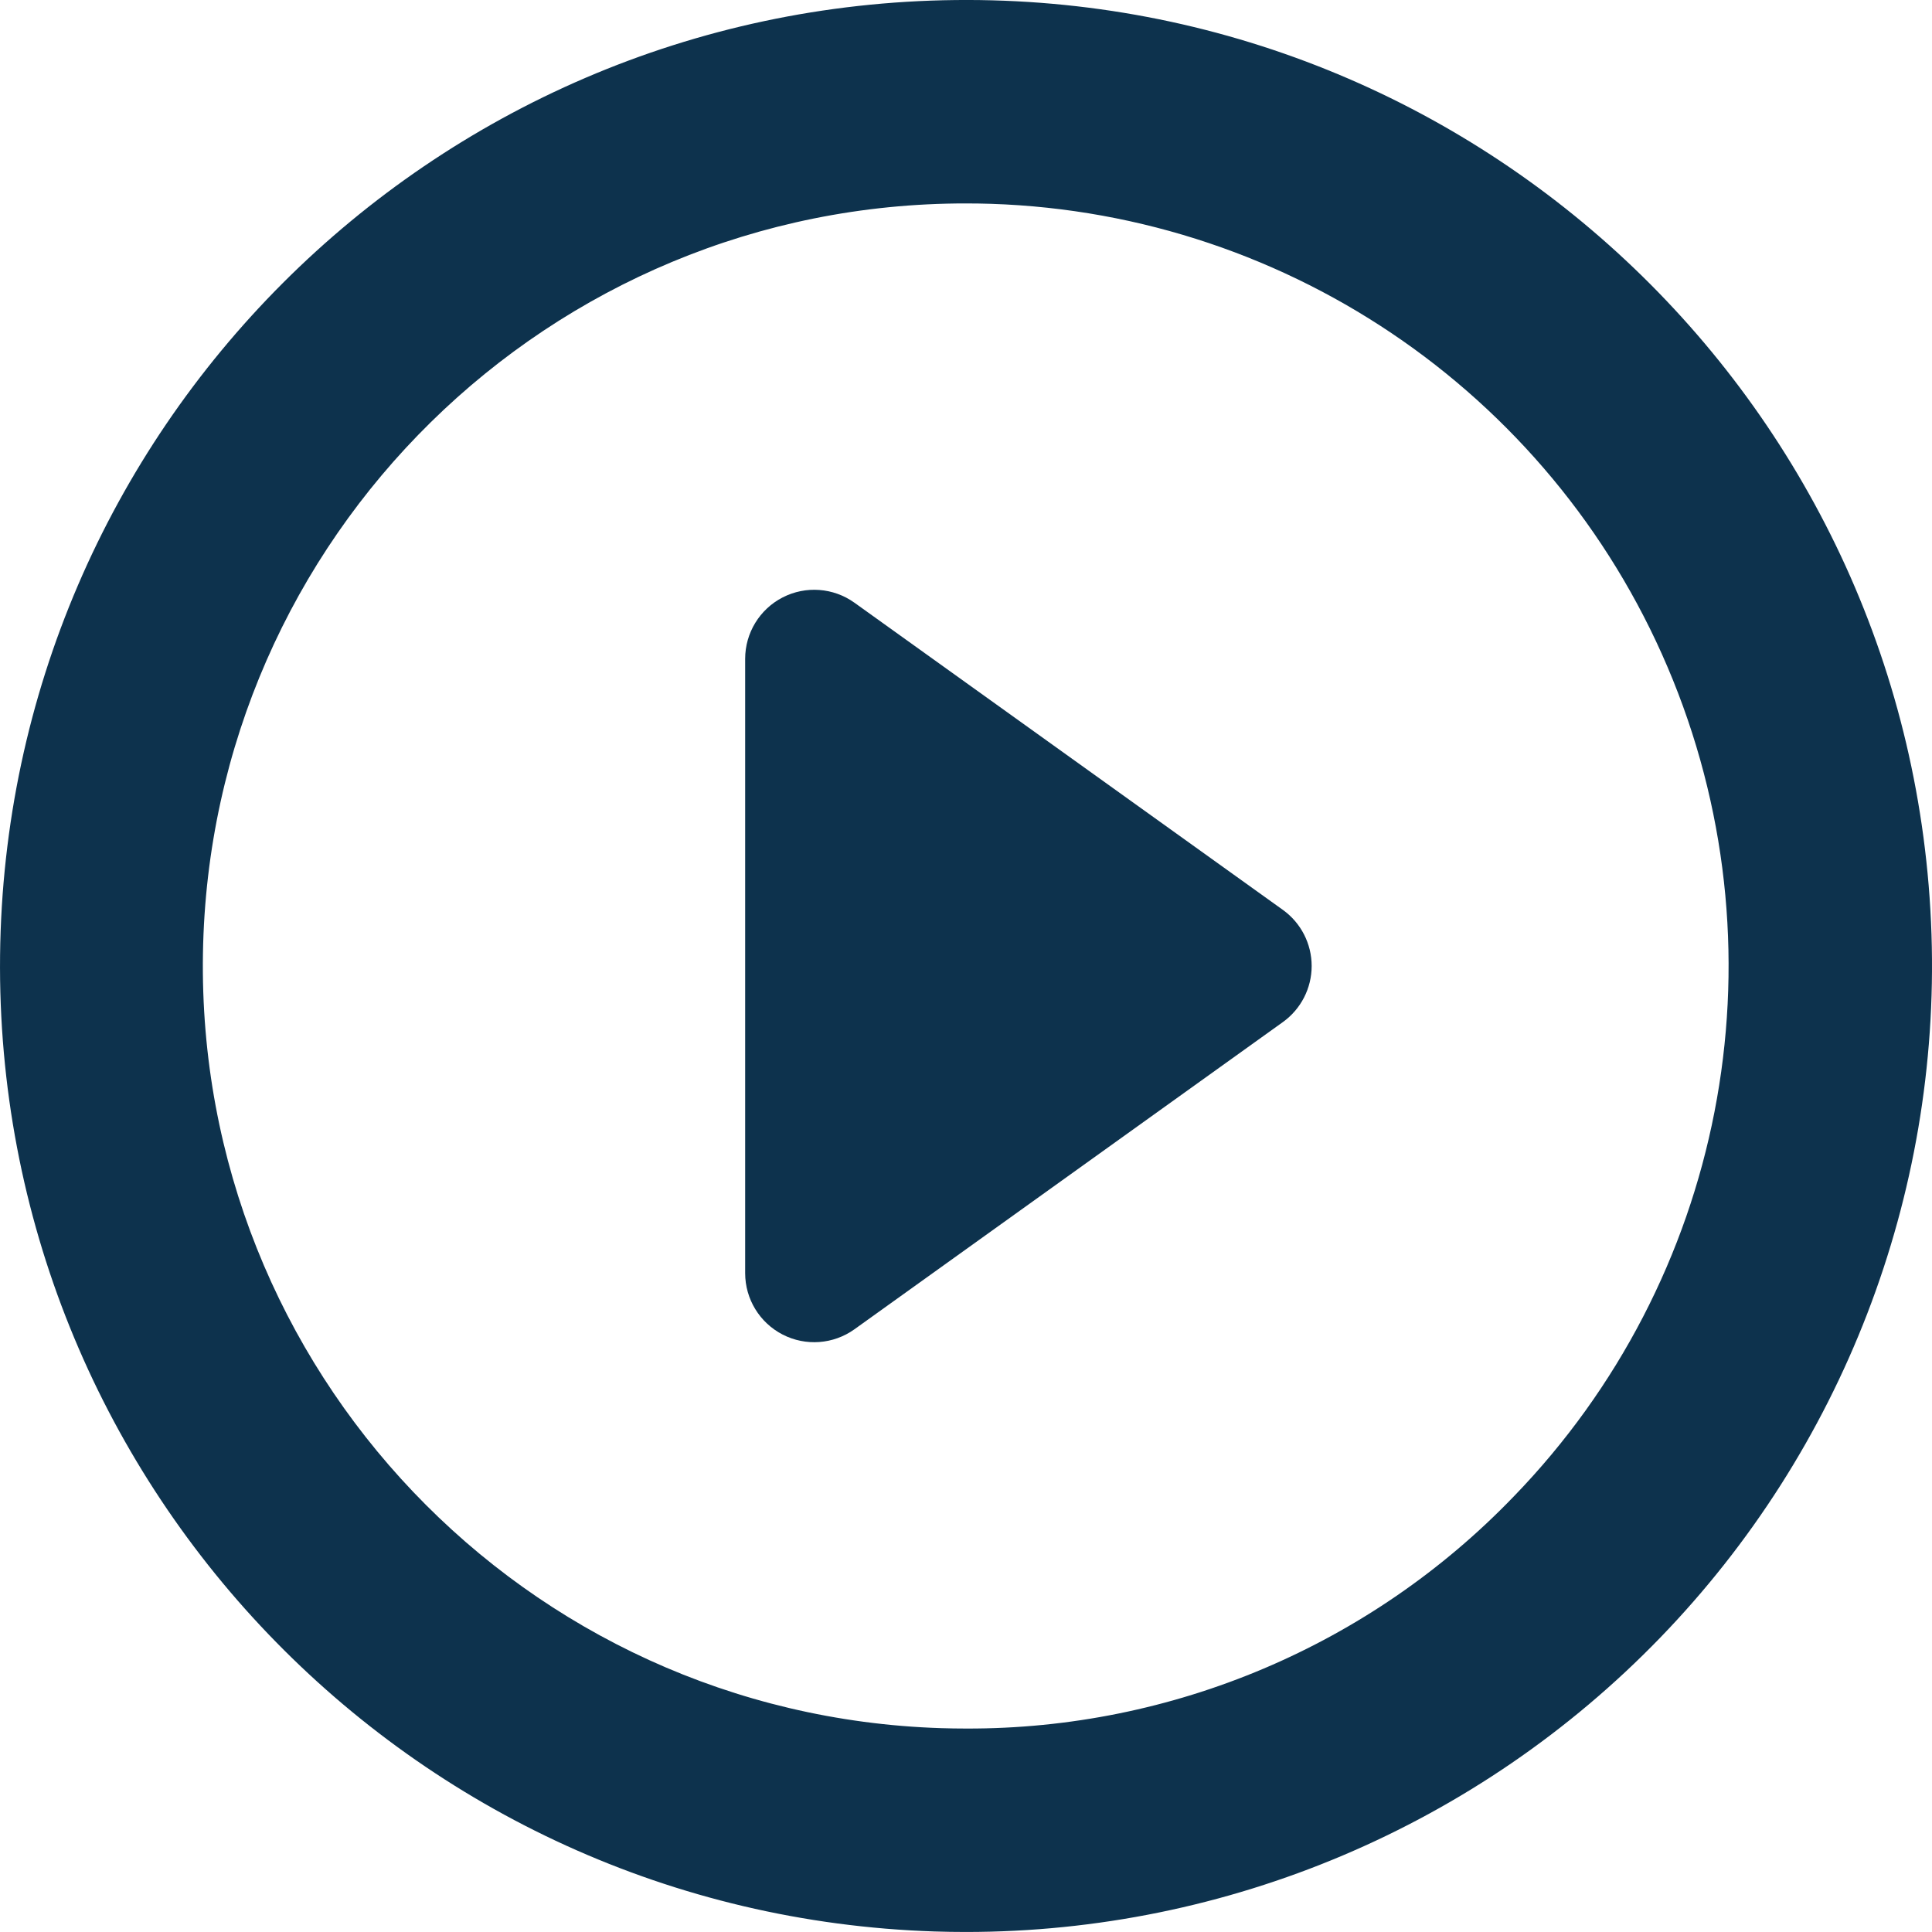
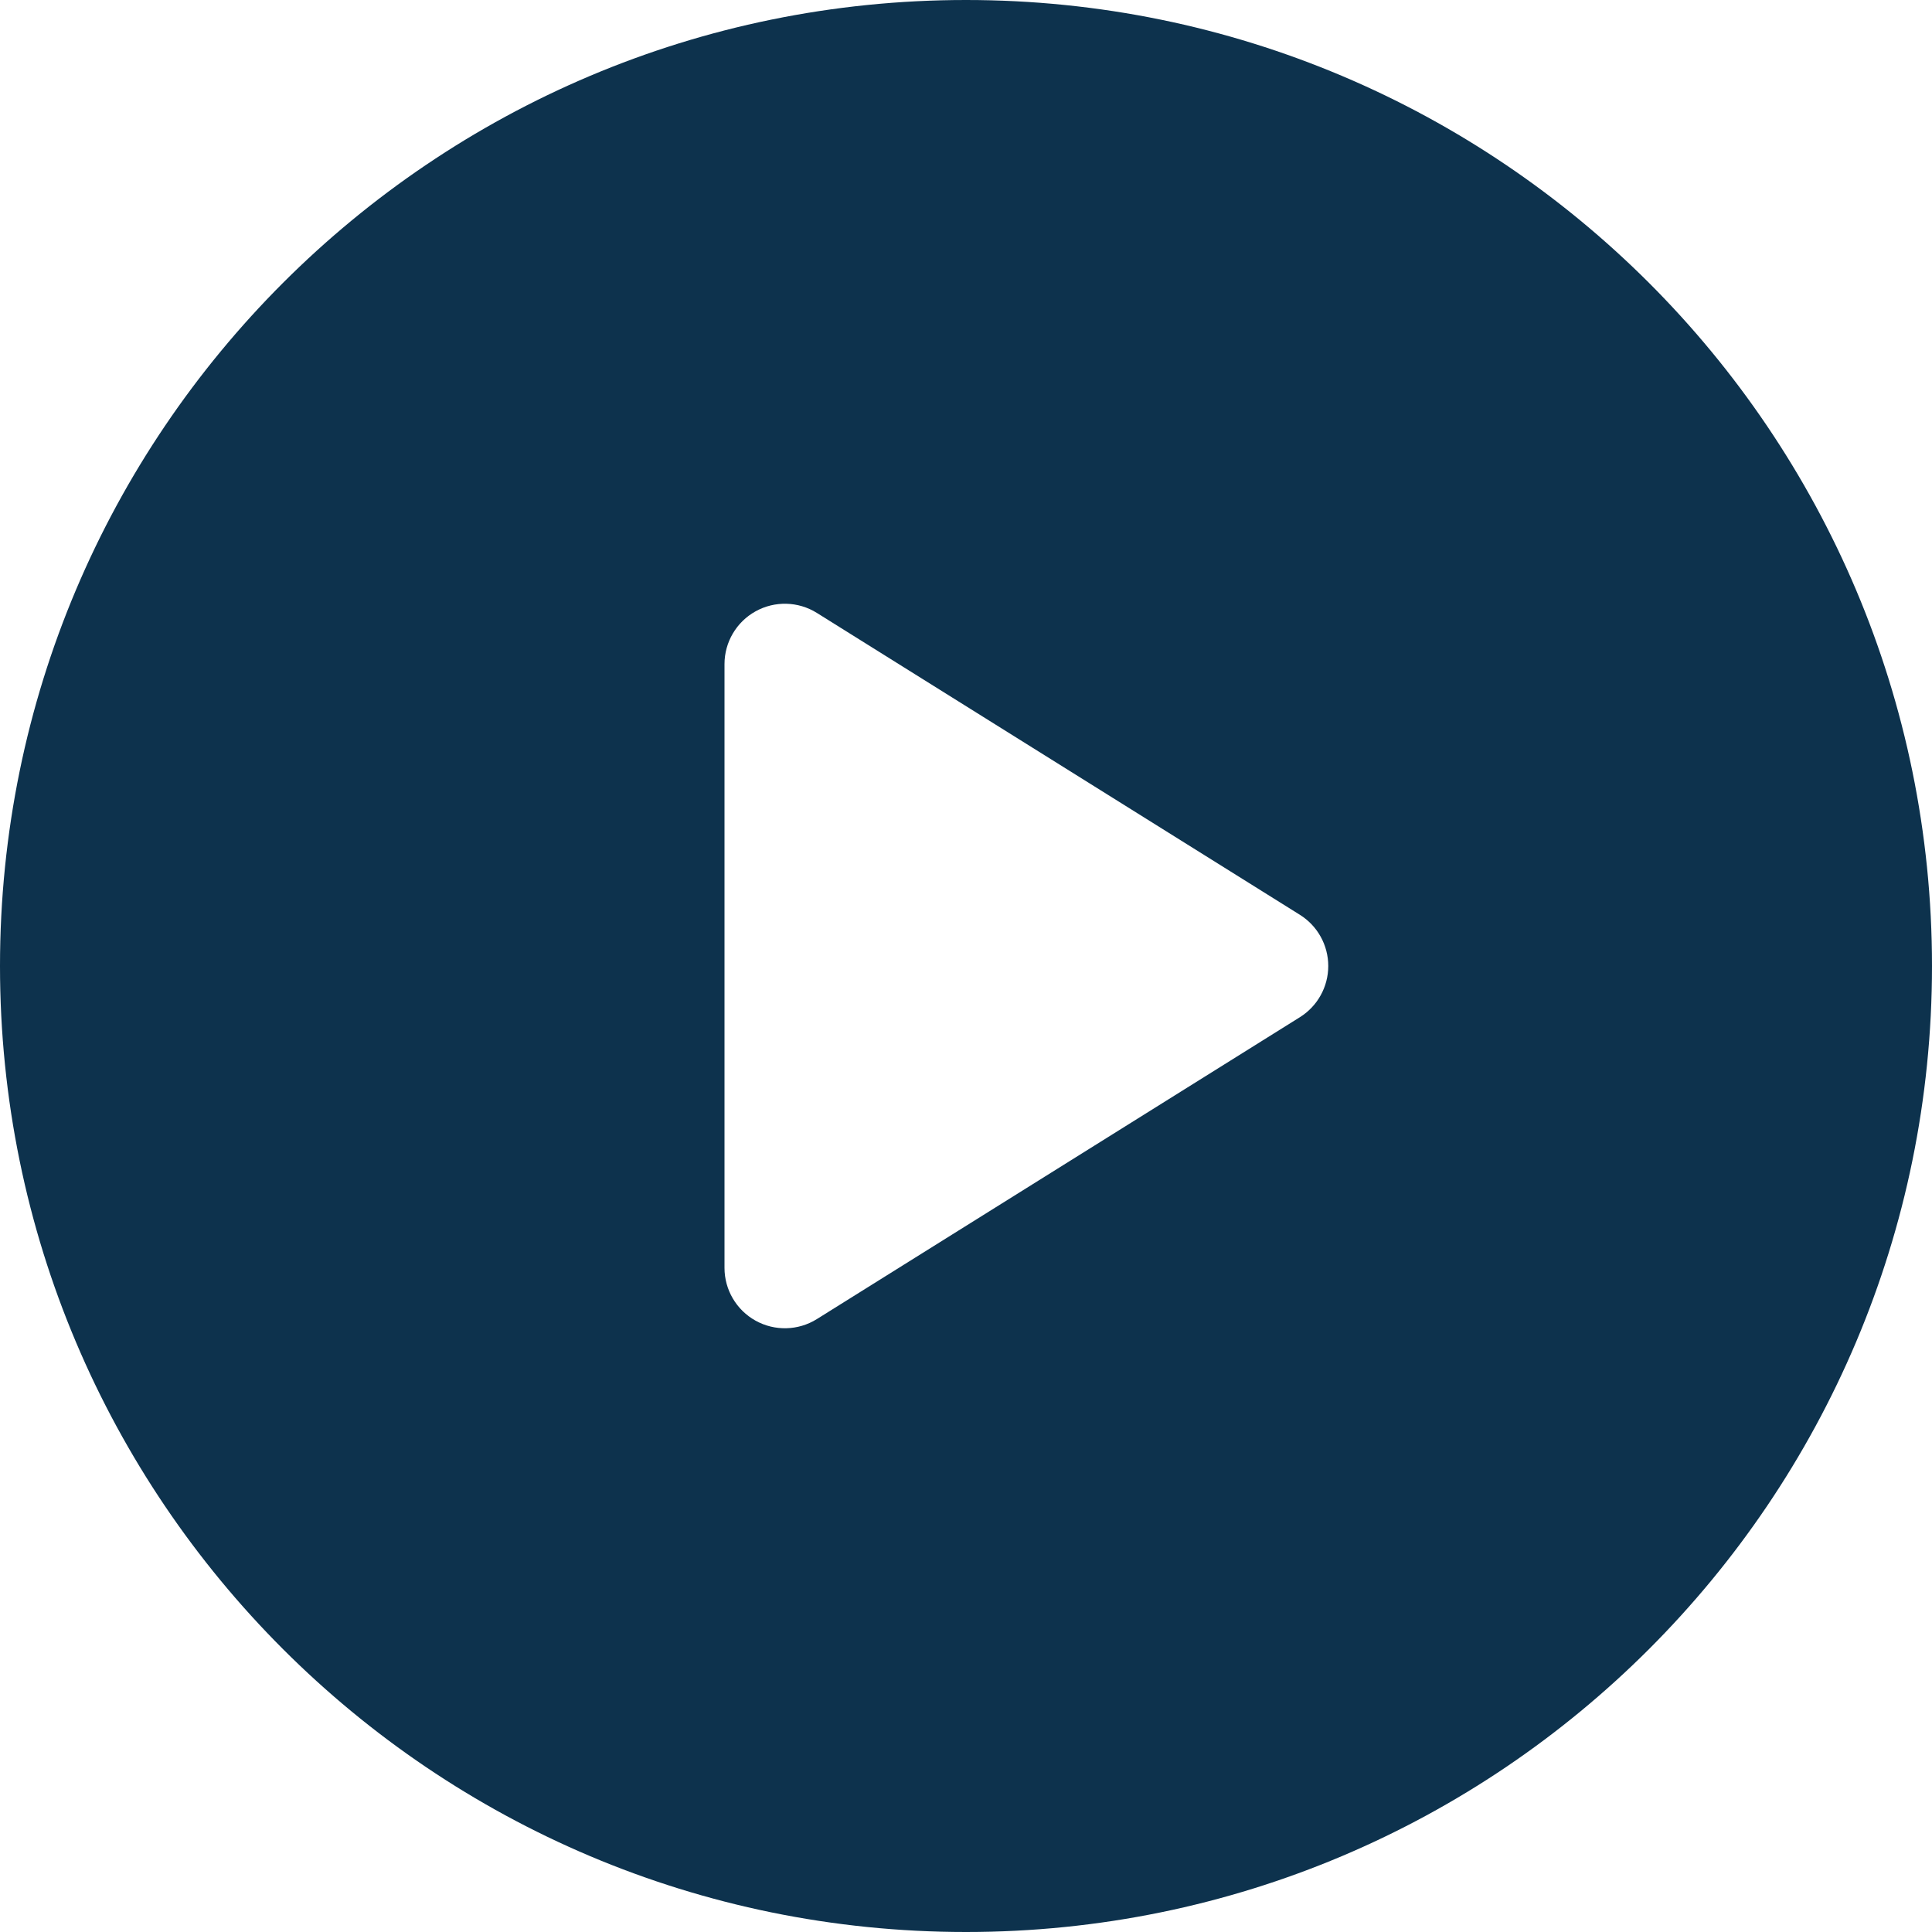
- <svg xmlns="http://www.w3.org/2000/svg" width="142.448" height="142.446" viewBox="0 0 142.448 142.446">
-   <g id="play-button_1_" data-name="play-button (1)" transform="translate(0 -0.001)">
-     <path id="Path_1130" data-name="Path 1130" d="M142.411,68.9A71.224,71.224,0,1,0,68.9,142.41c.779.025,1.551.037,2.325.037A71.229,71.229,0,0,0,142.411,68.9Zm-30.8,41.436a55.773,55.773,0,0,1-40.389,17.112c-.614,0-1.228-.01-1.847-.029A56.224,56.224,0,0,1,71.224,15c.614,0,1.228.01,1.847.029a56.222,56.222,0,0,1,38.542,95.306Z" fill="#0d324d" />
-     <path id="Path_1131" data-name="Path 1131" d="M94.585,67.086,63,44.44a5.092,5.092,0,0,0-8.059,4.138V93.871A5.092,5.092,0,0,0,63,98.009L94.584,75.362A5.091,5.091,0,0,0,94.585,67.086Z" fill="#0d324d" />
-   </g>
+ <svg xmlns="http://www.w3.org/2000/svg" width="512" height="512" viewBox="0 0 512 512">
+   <path id="play_button_blue" d="M256,0C114.617,0,0,114.615,0,256S114.617,512,256,512,512,397.385,512,256,397.383,0,256,0Zm88.48,269.57-128,80A16,16,0,0,1,192,336V176a16,16,0,0,1,24.48-13.57l128,80a16,16,0,0,1,0,27.14Z" fill="#0d324d" />
</svg>
